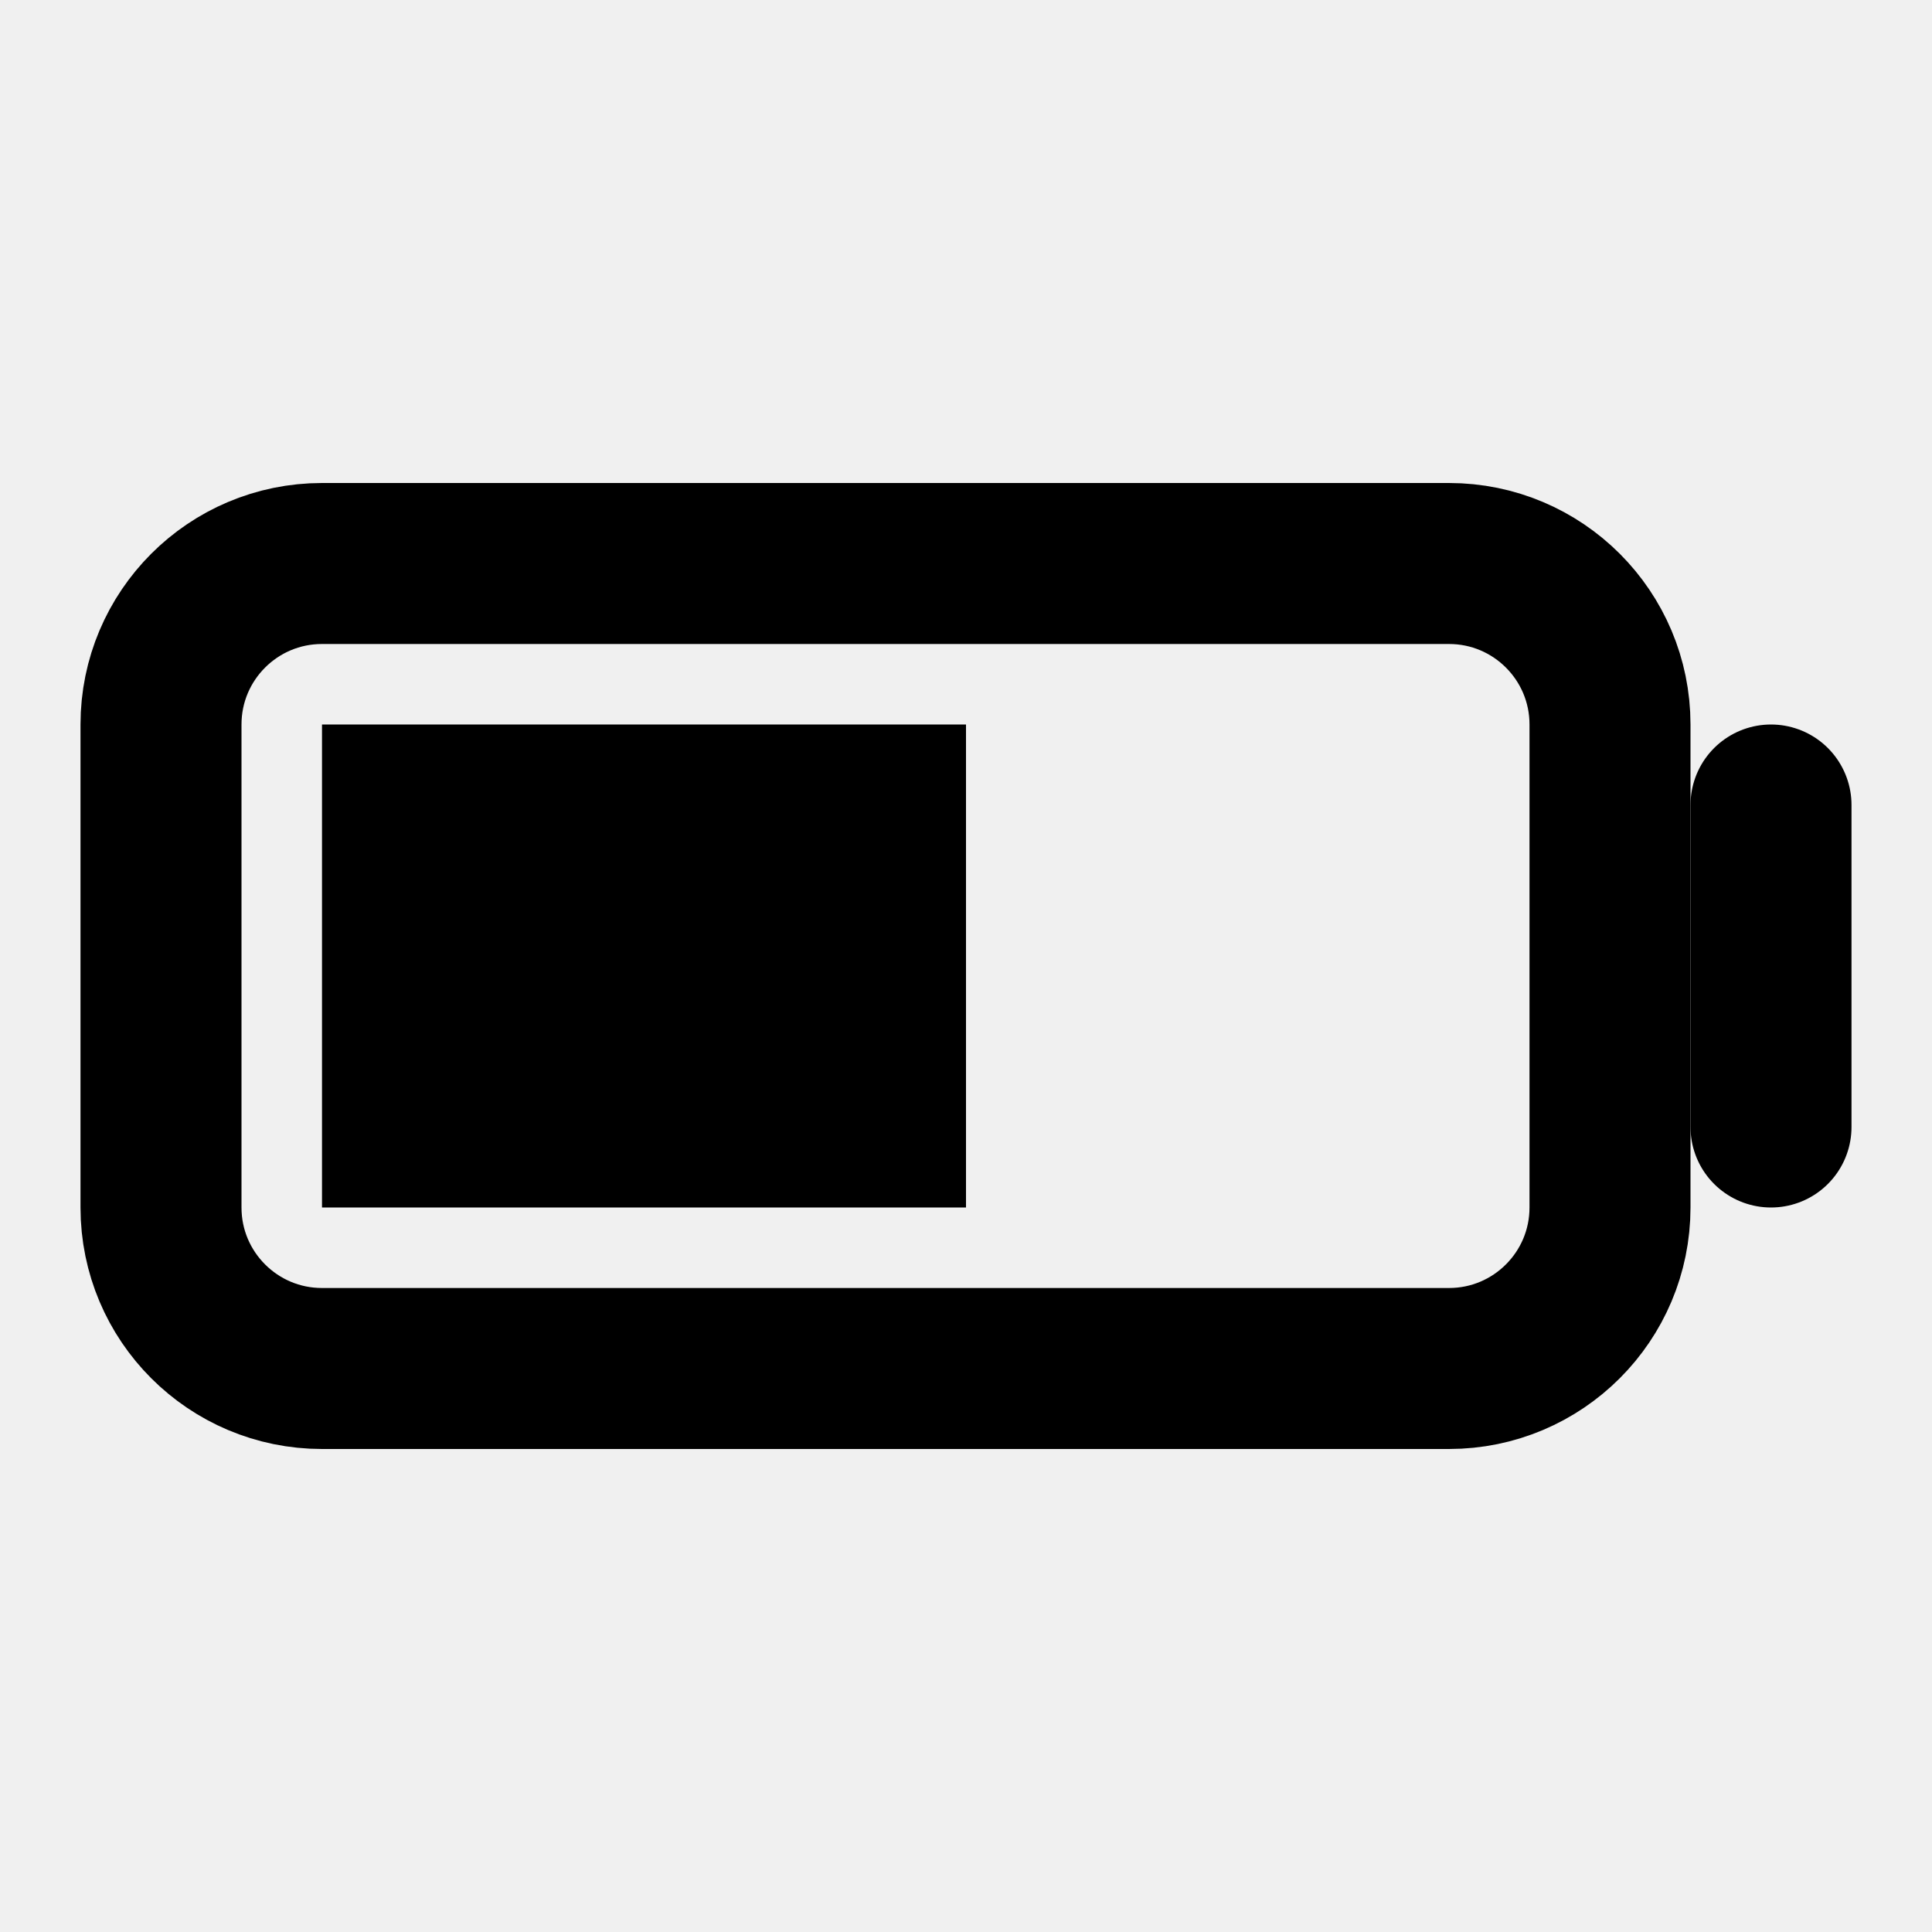
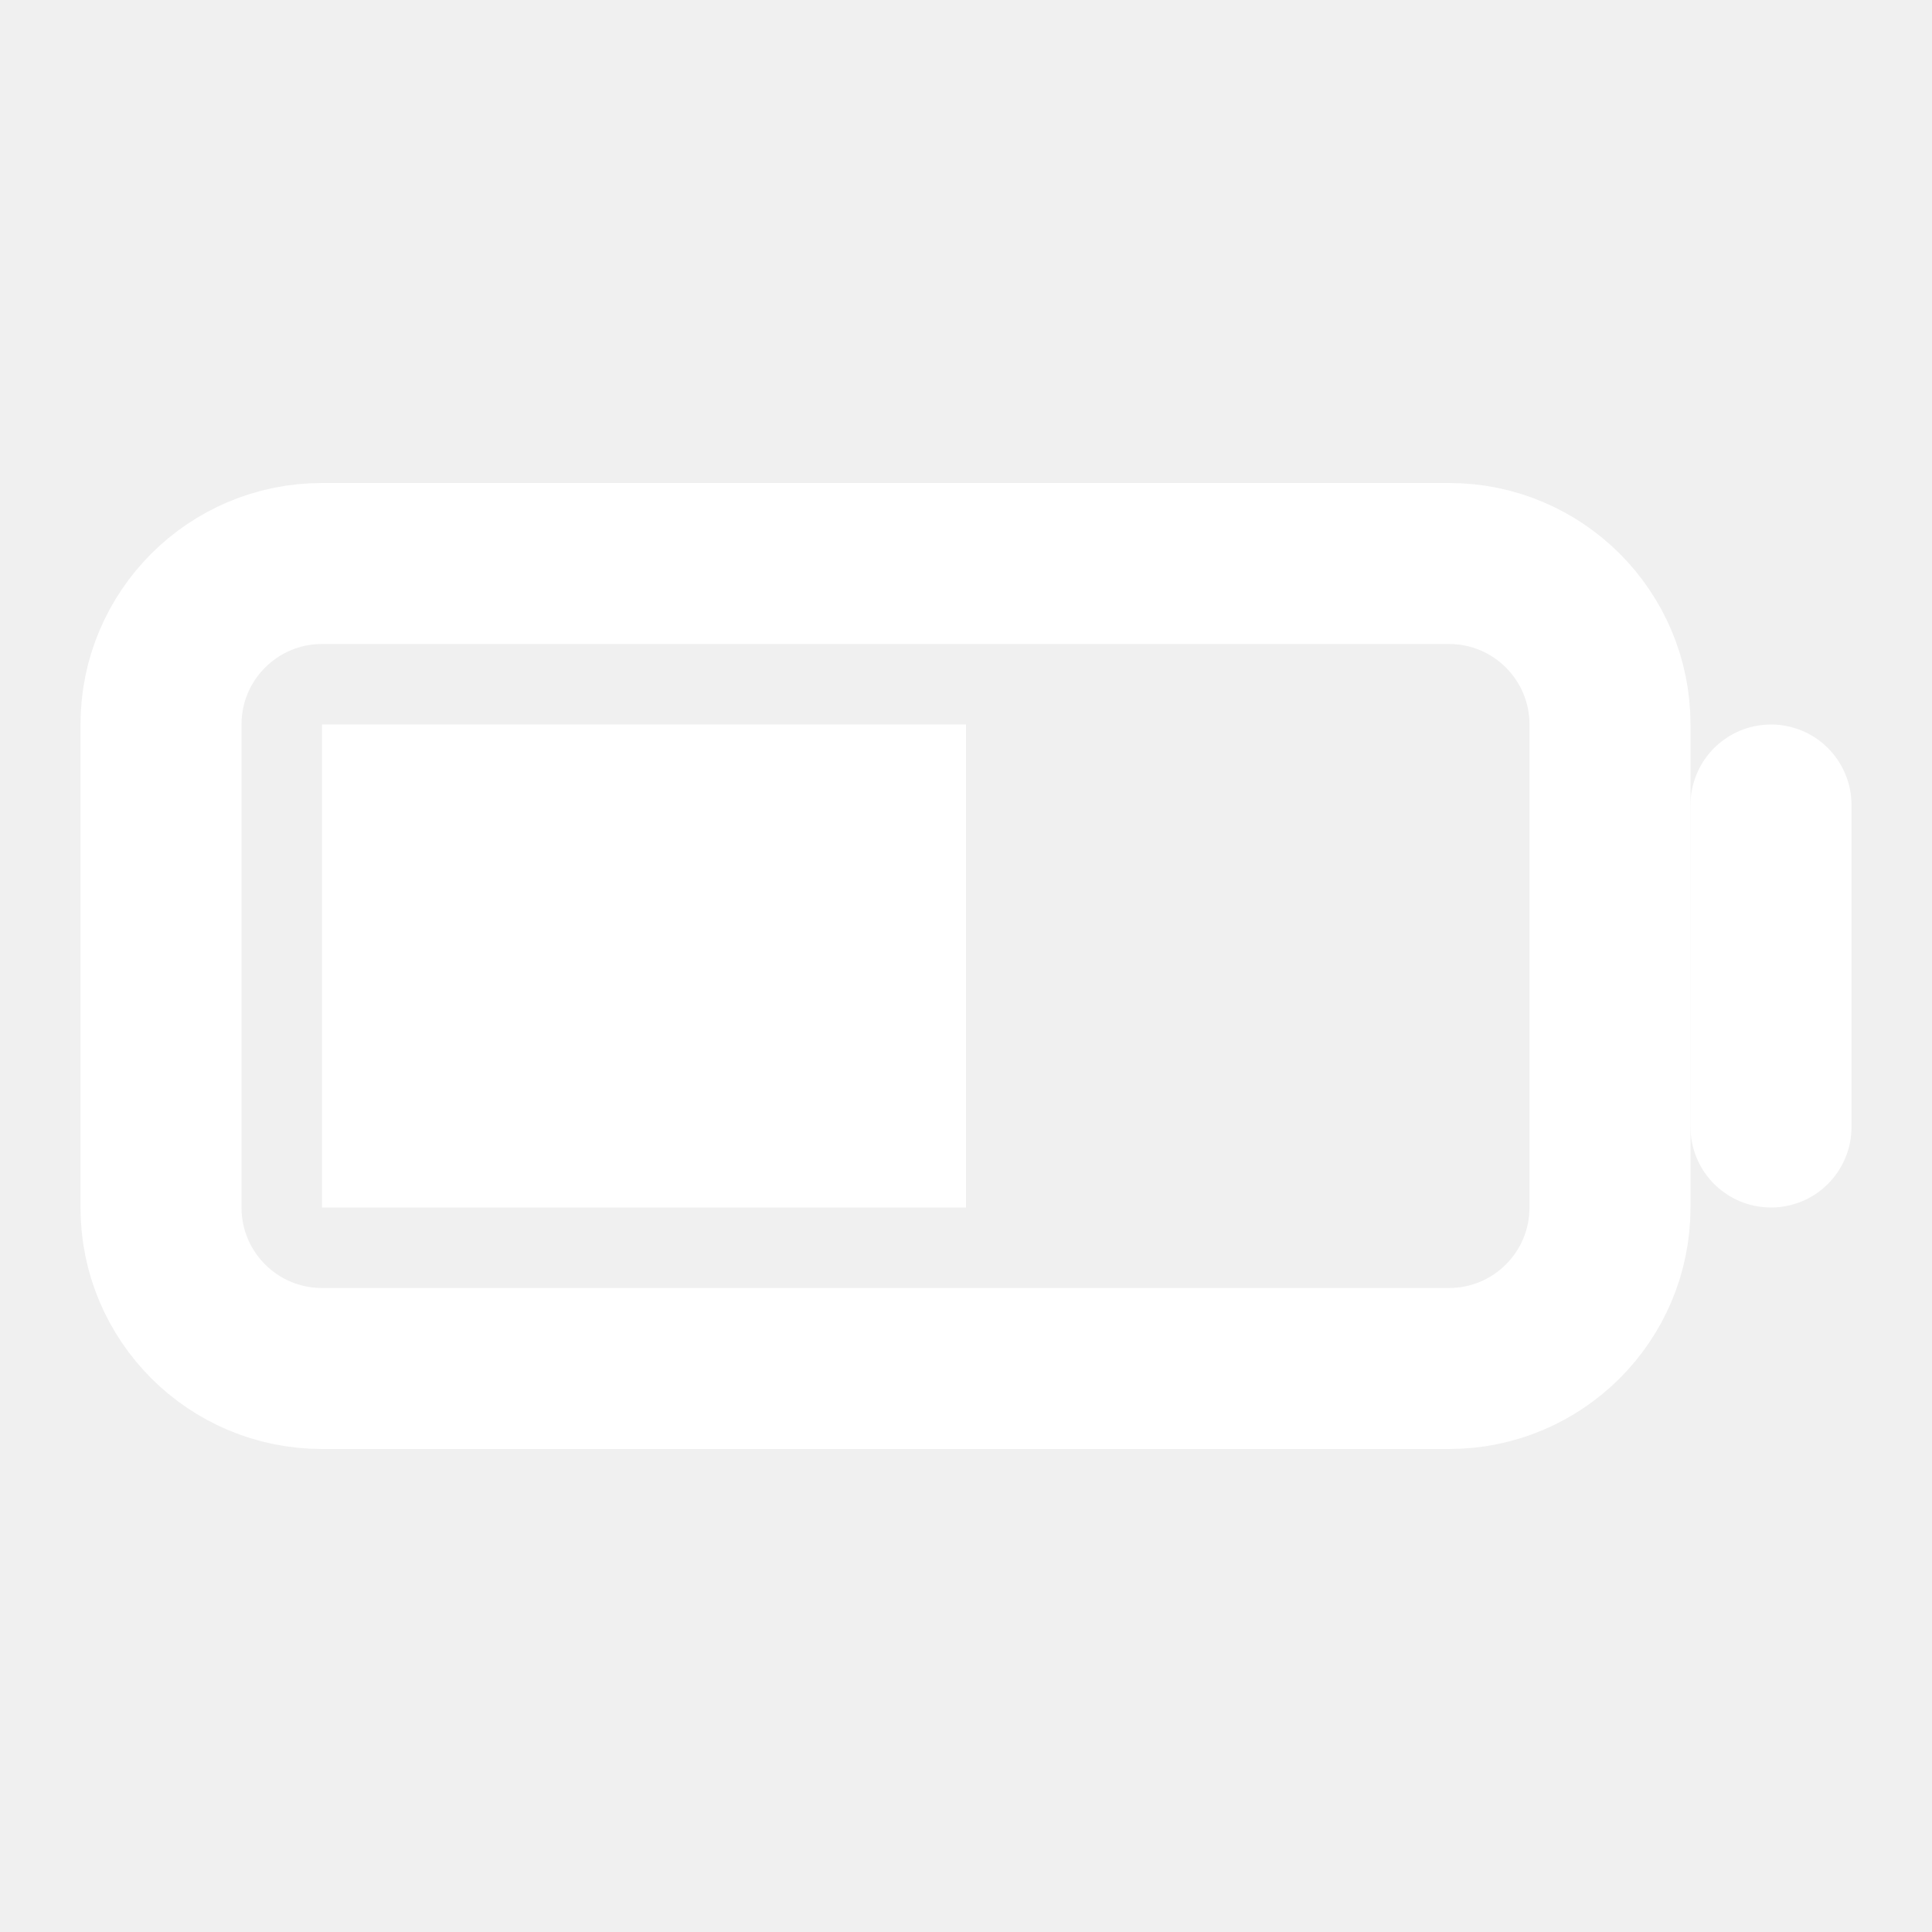
- <svg xmlns="http://www.w3.org/2000/svg" viewBox="0 0 24 24" fill="none" stroke="currentColor" stroke-width="2" stroke-linecap="round" stroke-linejoin="round">
+ <svg xmlns="http://www.w3.org/2000/svg" viewBox="0 0 24 24" fill="none" stroke="white" stroke-width="2" stroke-linecap="round" stroke-linejoin="round">
  <rect x="2" y="7" width="18" height="10" rx="2" ry="2" />
  <path d="M22 10v4" />
-   <rect x="4" y="9" width="8" height="6" fill="currentColor" stroke="none" />
+   <rect x="4" y="9" width="8" height="6" fill="white" stroke="none" />
</svg>
